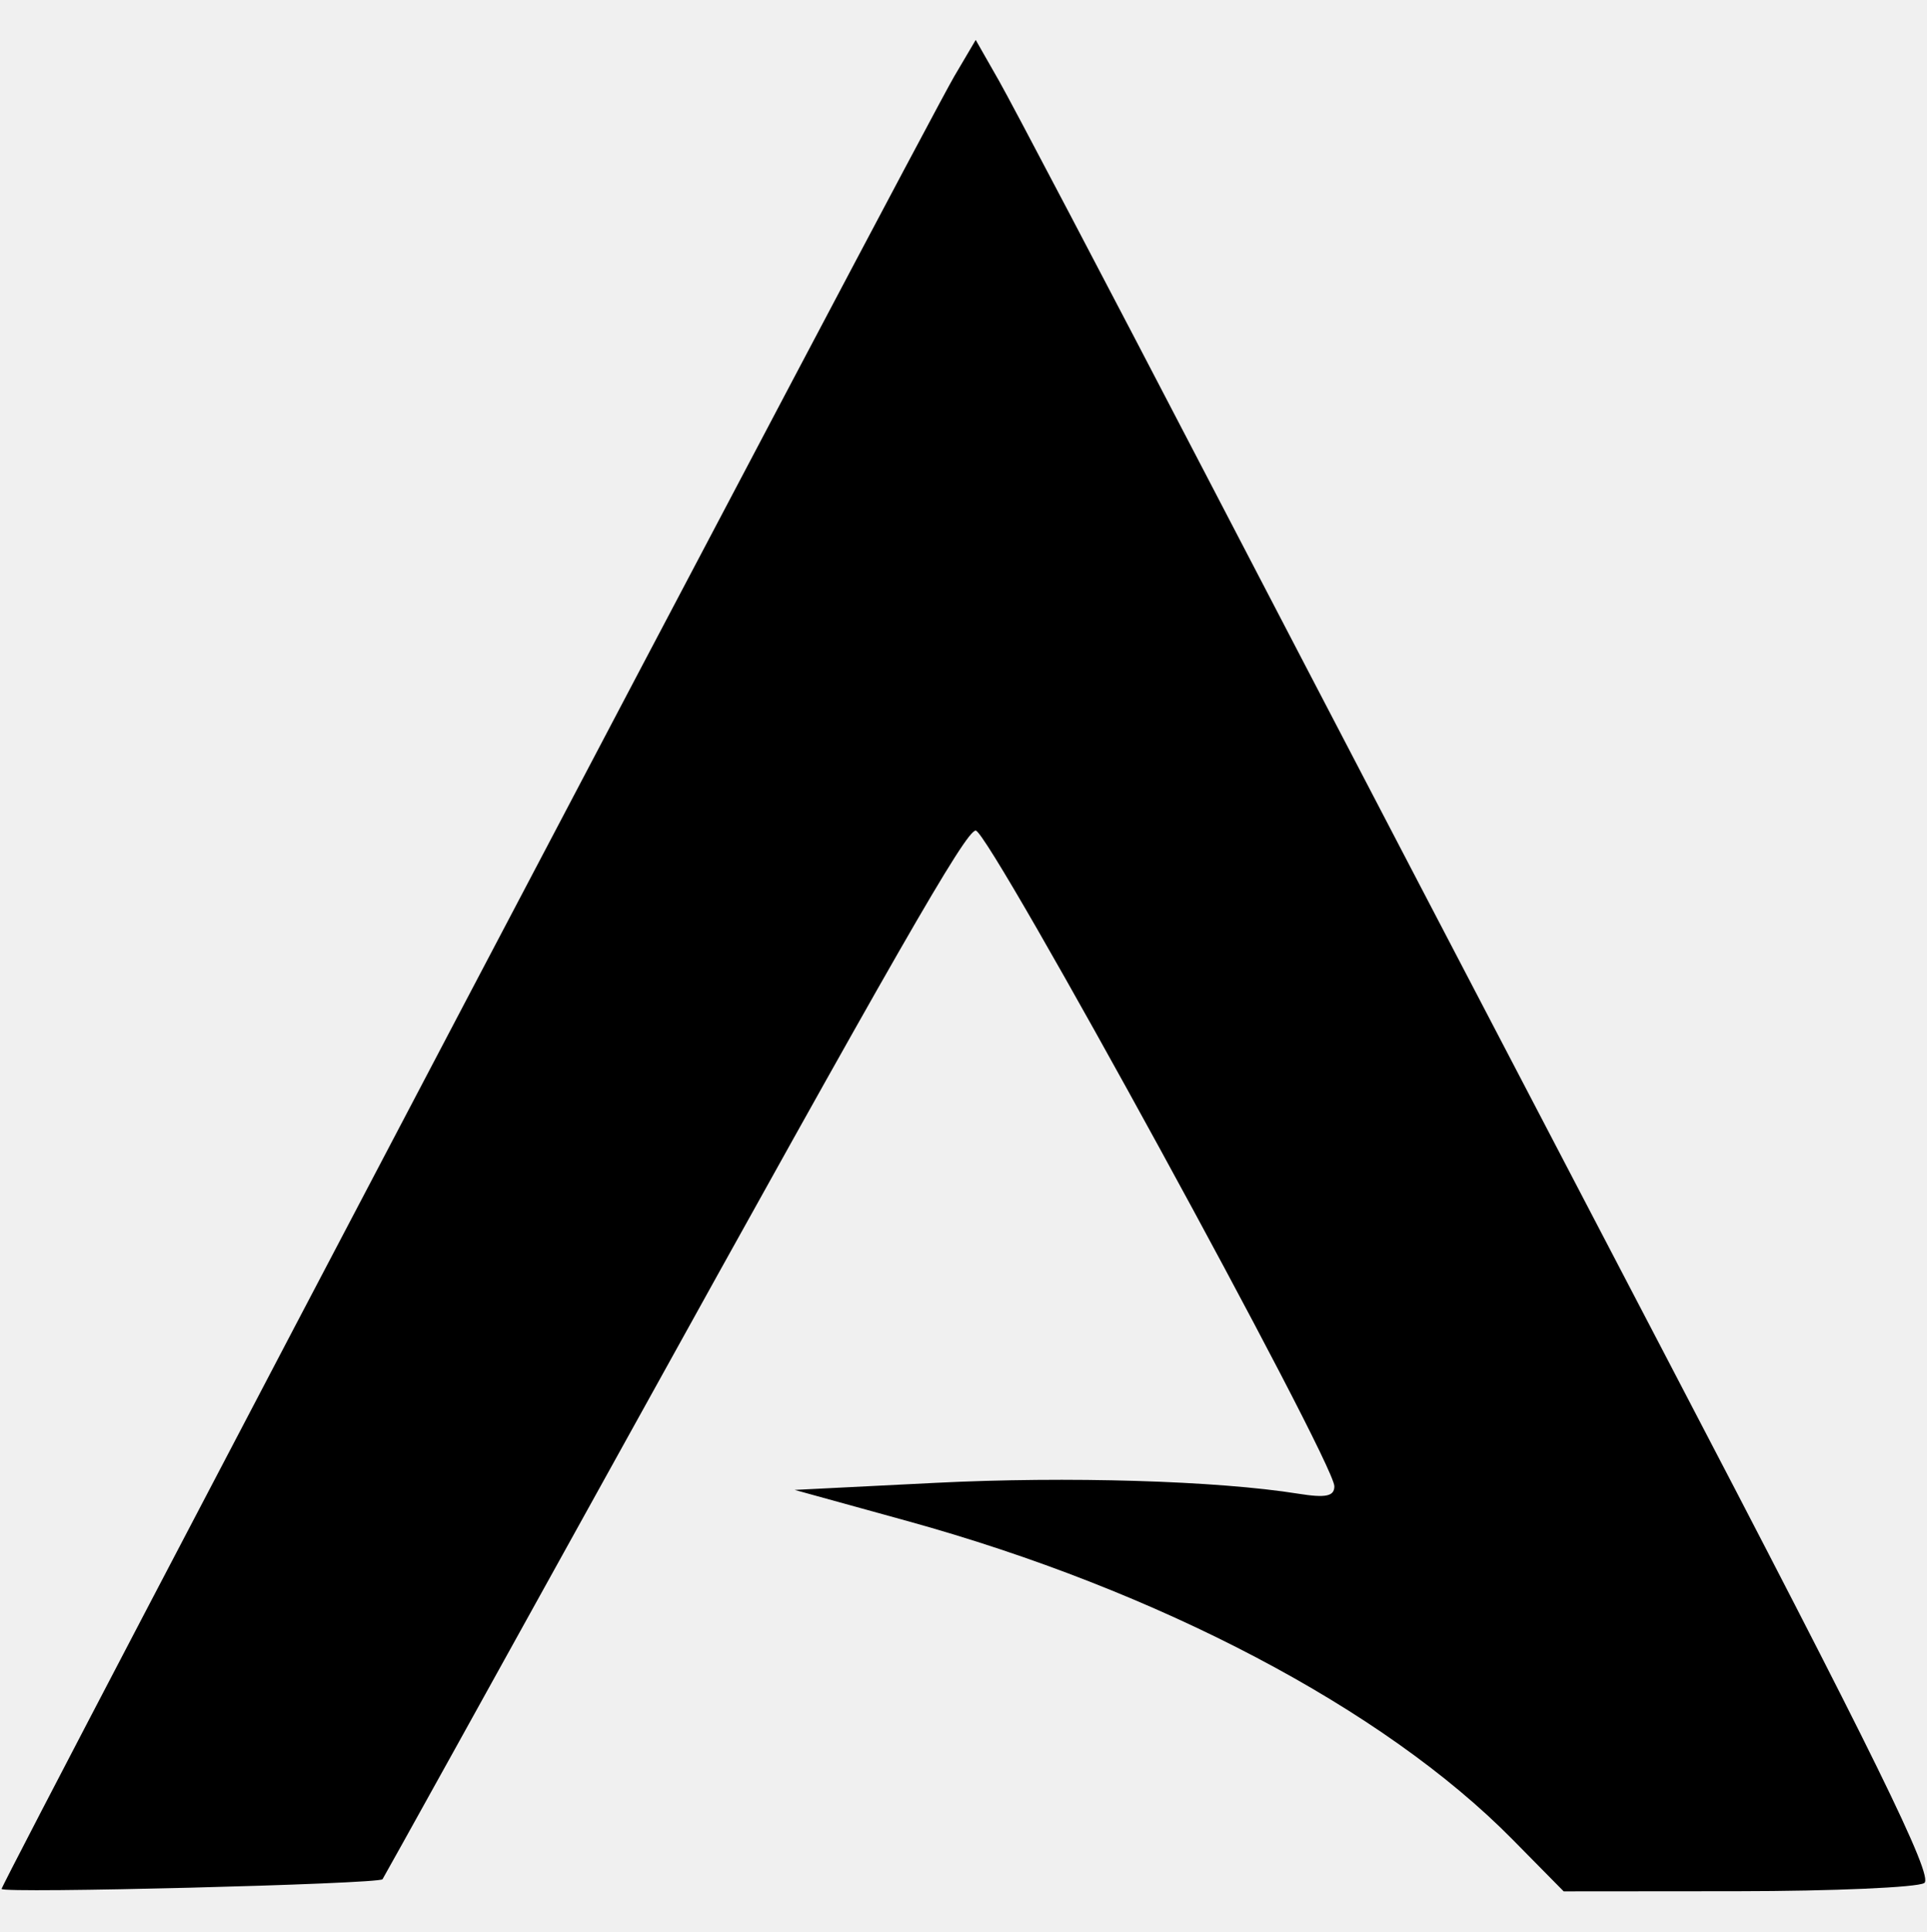
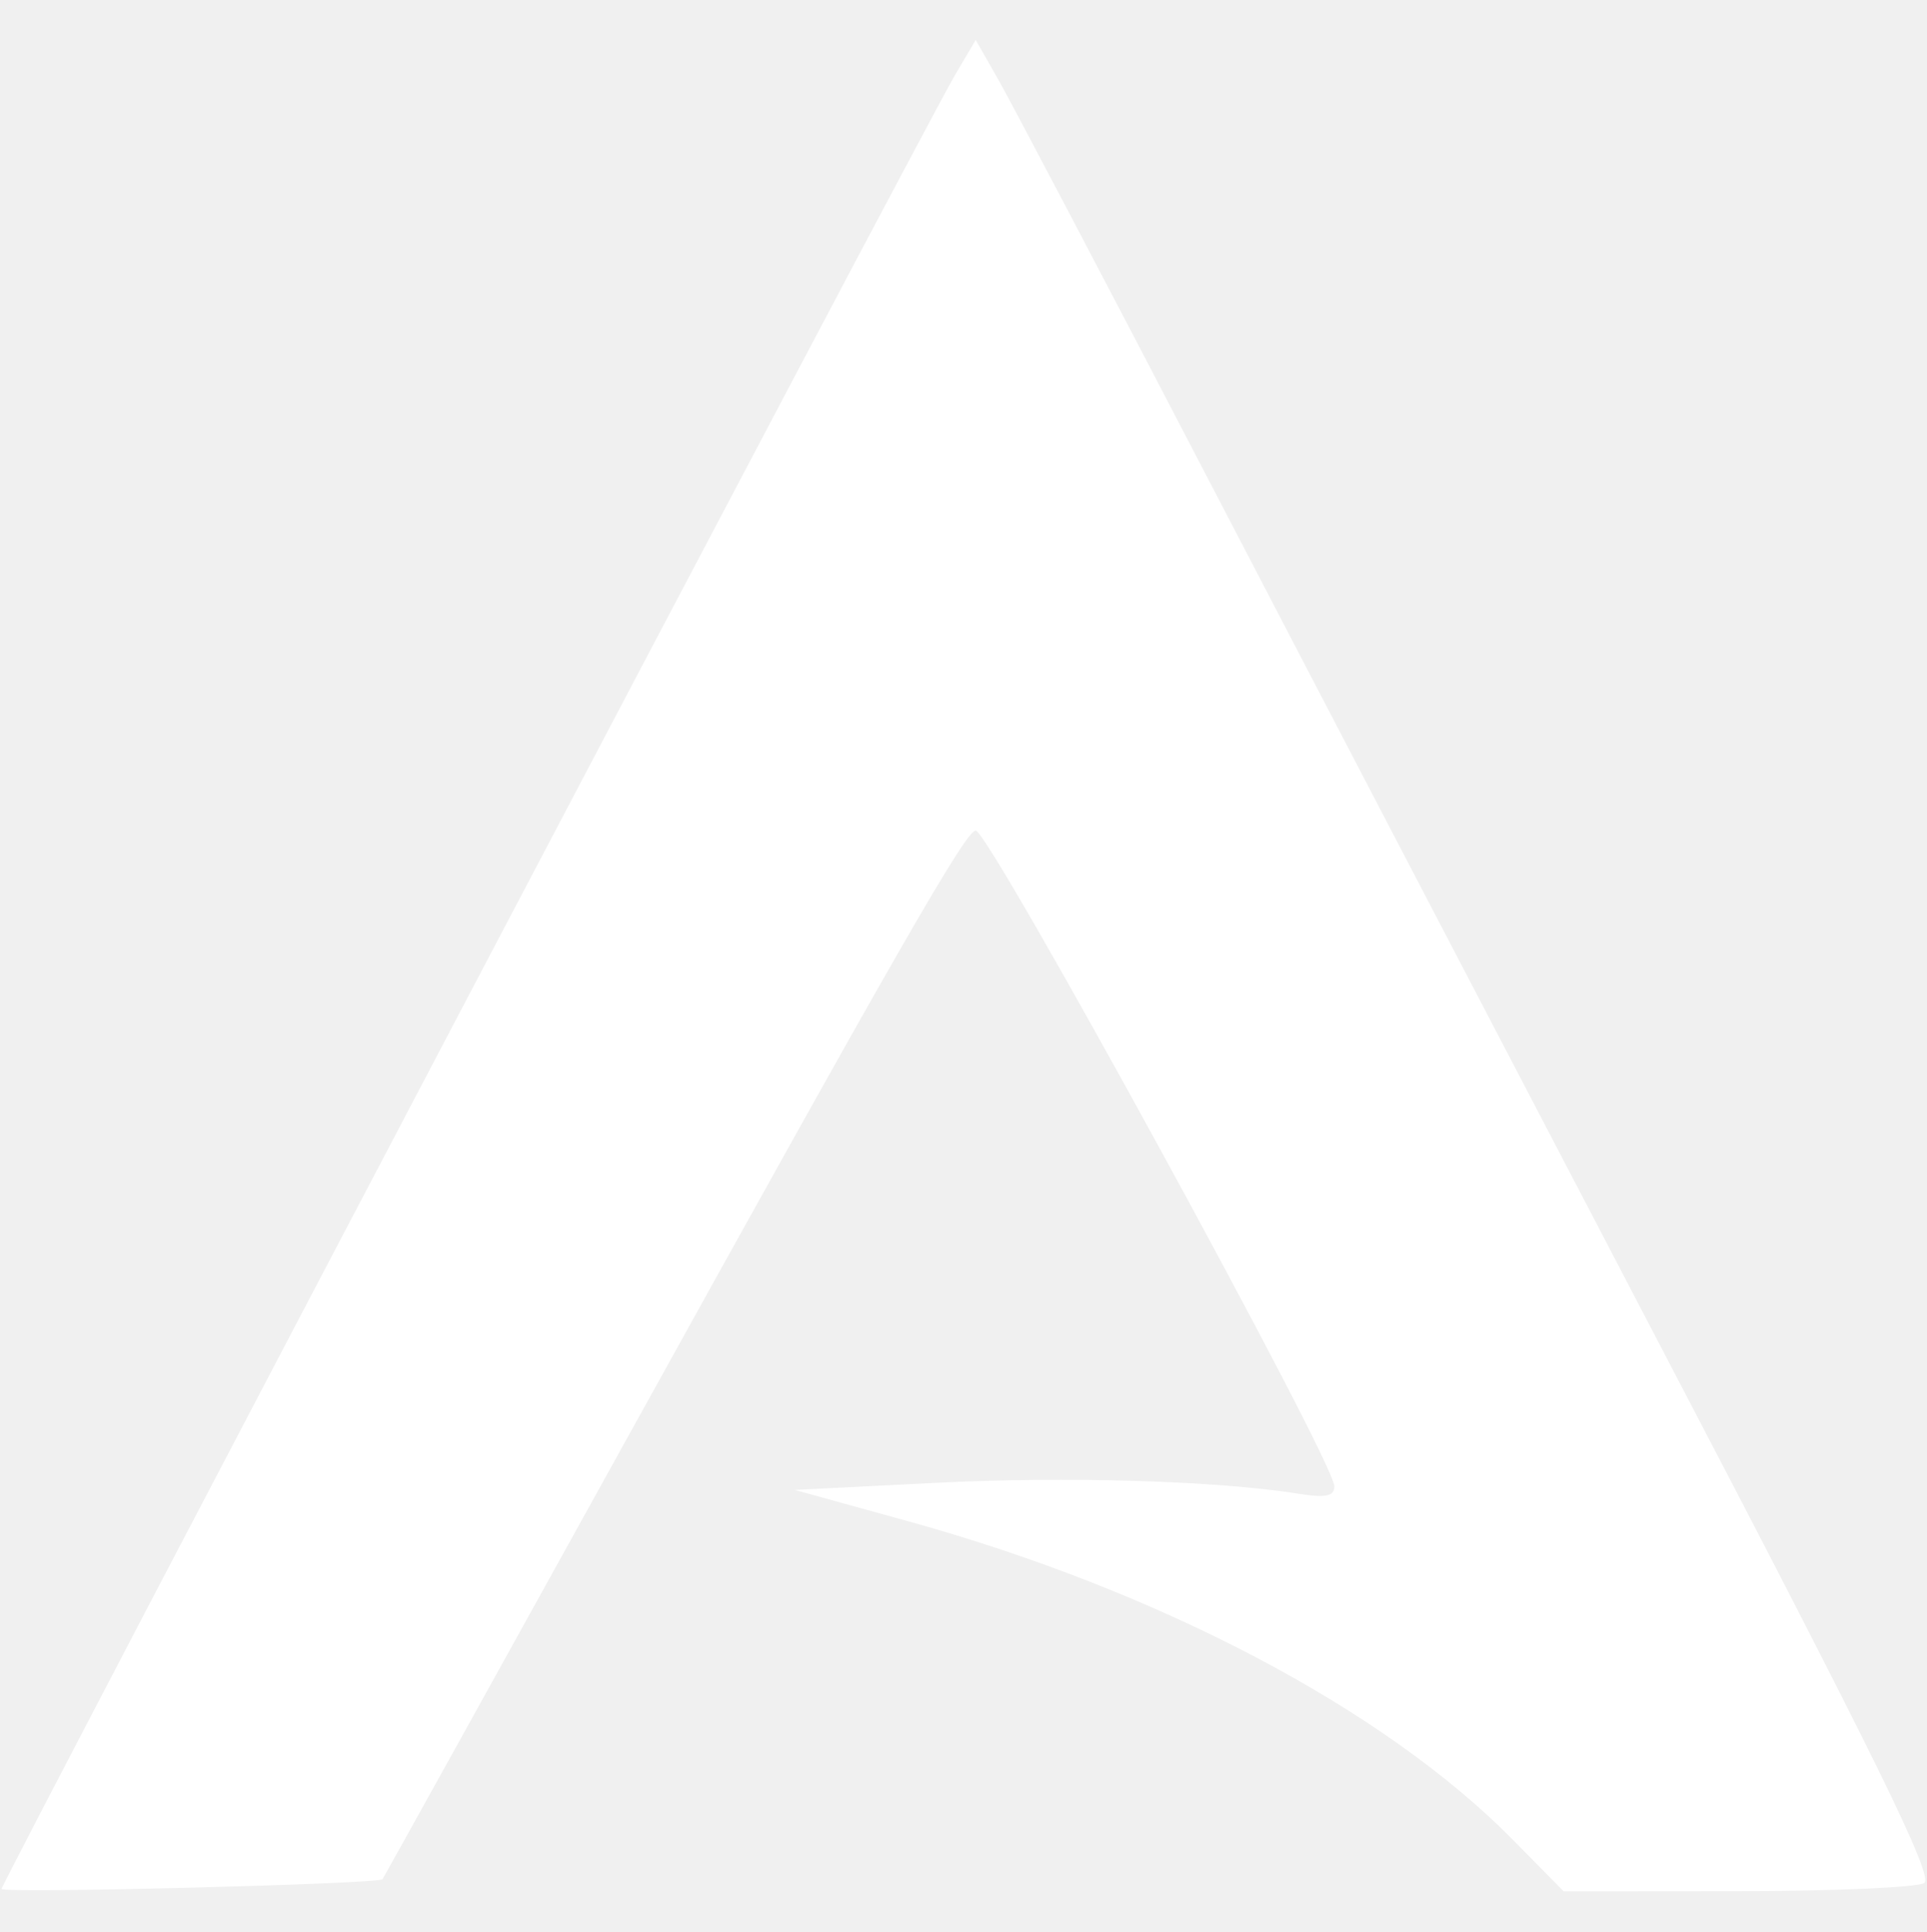
<svg xmlns="http://www.w3.org/2000/svg" version="1.1" viewBox="0 0 2419 2424">
-   <path d="m2.005 2370.9c0-7.978 1157.3-2209.5 1196.1-2275.3l26.803-45.474 29.274 51.365c16.101 28.25 134.09 252.85 262.21 499.11 128.11 246.26 386.45 741.39 574.08 1100.3 263.29 503.6 337.52 654.83 325.24 662.61-8.749 5.544-114.18 10.161-234.29 10.261l-218.39 0.177-64.403-65.304c-161.58-163.84-443.98-312.37-759.59-399.52l-141.39-39.042 176.74-8.865c166.03-8.328 353.34-2.713 455.74 13.662 34.228 5.473 45.029 3.231 45.029-9.349 0-31.079-433.26-823.05-450.26-823.05-12.391 0-99.855 152.46-439.38 765.89-166.79 301.35-304.18 549.02-305.31 550.39-5.026 6.099-478.21 18.126-478.21 12.154z" fill="#000000" />
+   <path d="m2.005 2370.9c0-7.978 1157.3-2209.5 1196.1-2275.3l26.803-45.474 29.274 51.365c16.101 28.25 134.09 252.85 262.21 499.11 128.11 246.26 386.45 741.39 574.08 1100.3 263.29 503.6 337.52 654.83 325.24 662.61-8.749 5.544-114.18 10.161-234.29 10.261l-218.39 0.177-64.403-65.304c-161.58-163.84-443.98-312.37-759.59-399.52l-141.39-39.042 176.74-8.865c166.03-8.328 353.34-2.713 455.74 13.662 34.228 5.473 45.029 3.231 45.029-9.349 0-31.079-433.26-823.05-450.26-823.05-12.391 0-99.855 152.46-439.38 765.89-166.79 301.35-304.18 549.02-305.31 550.39-5.026 6.099-478.21 18.126-478.21 12.154z" fill="#ffffff" />
</svg>
